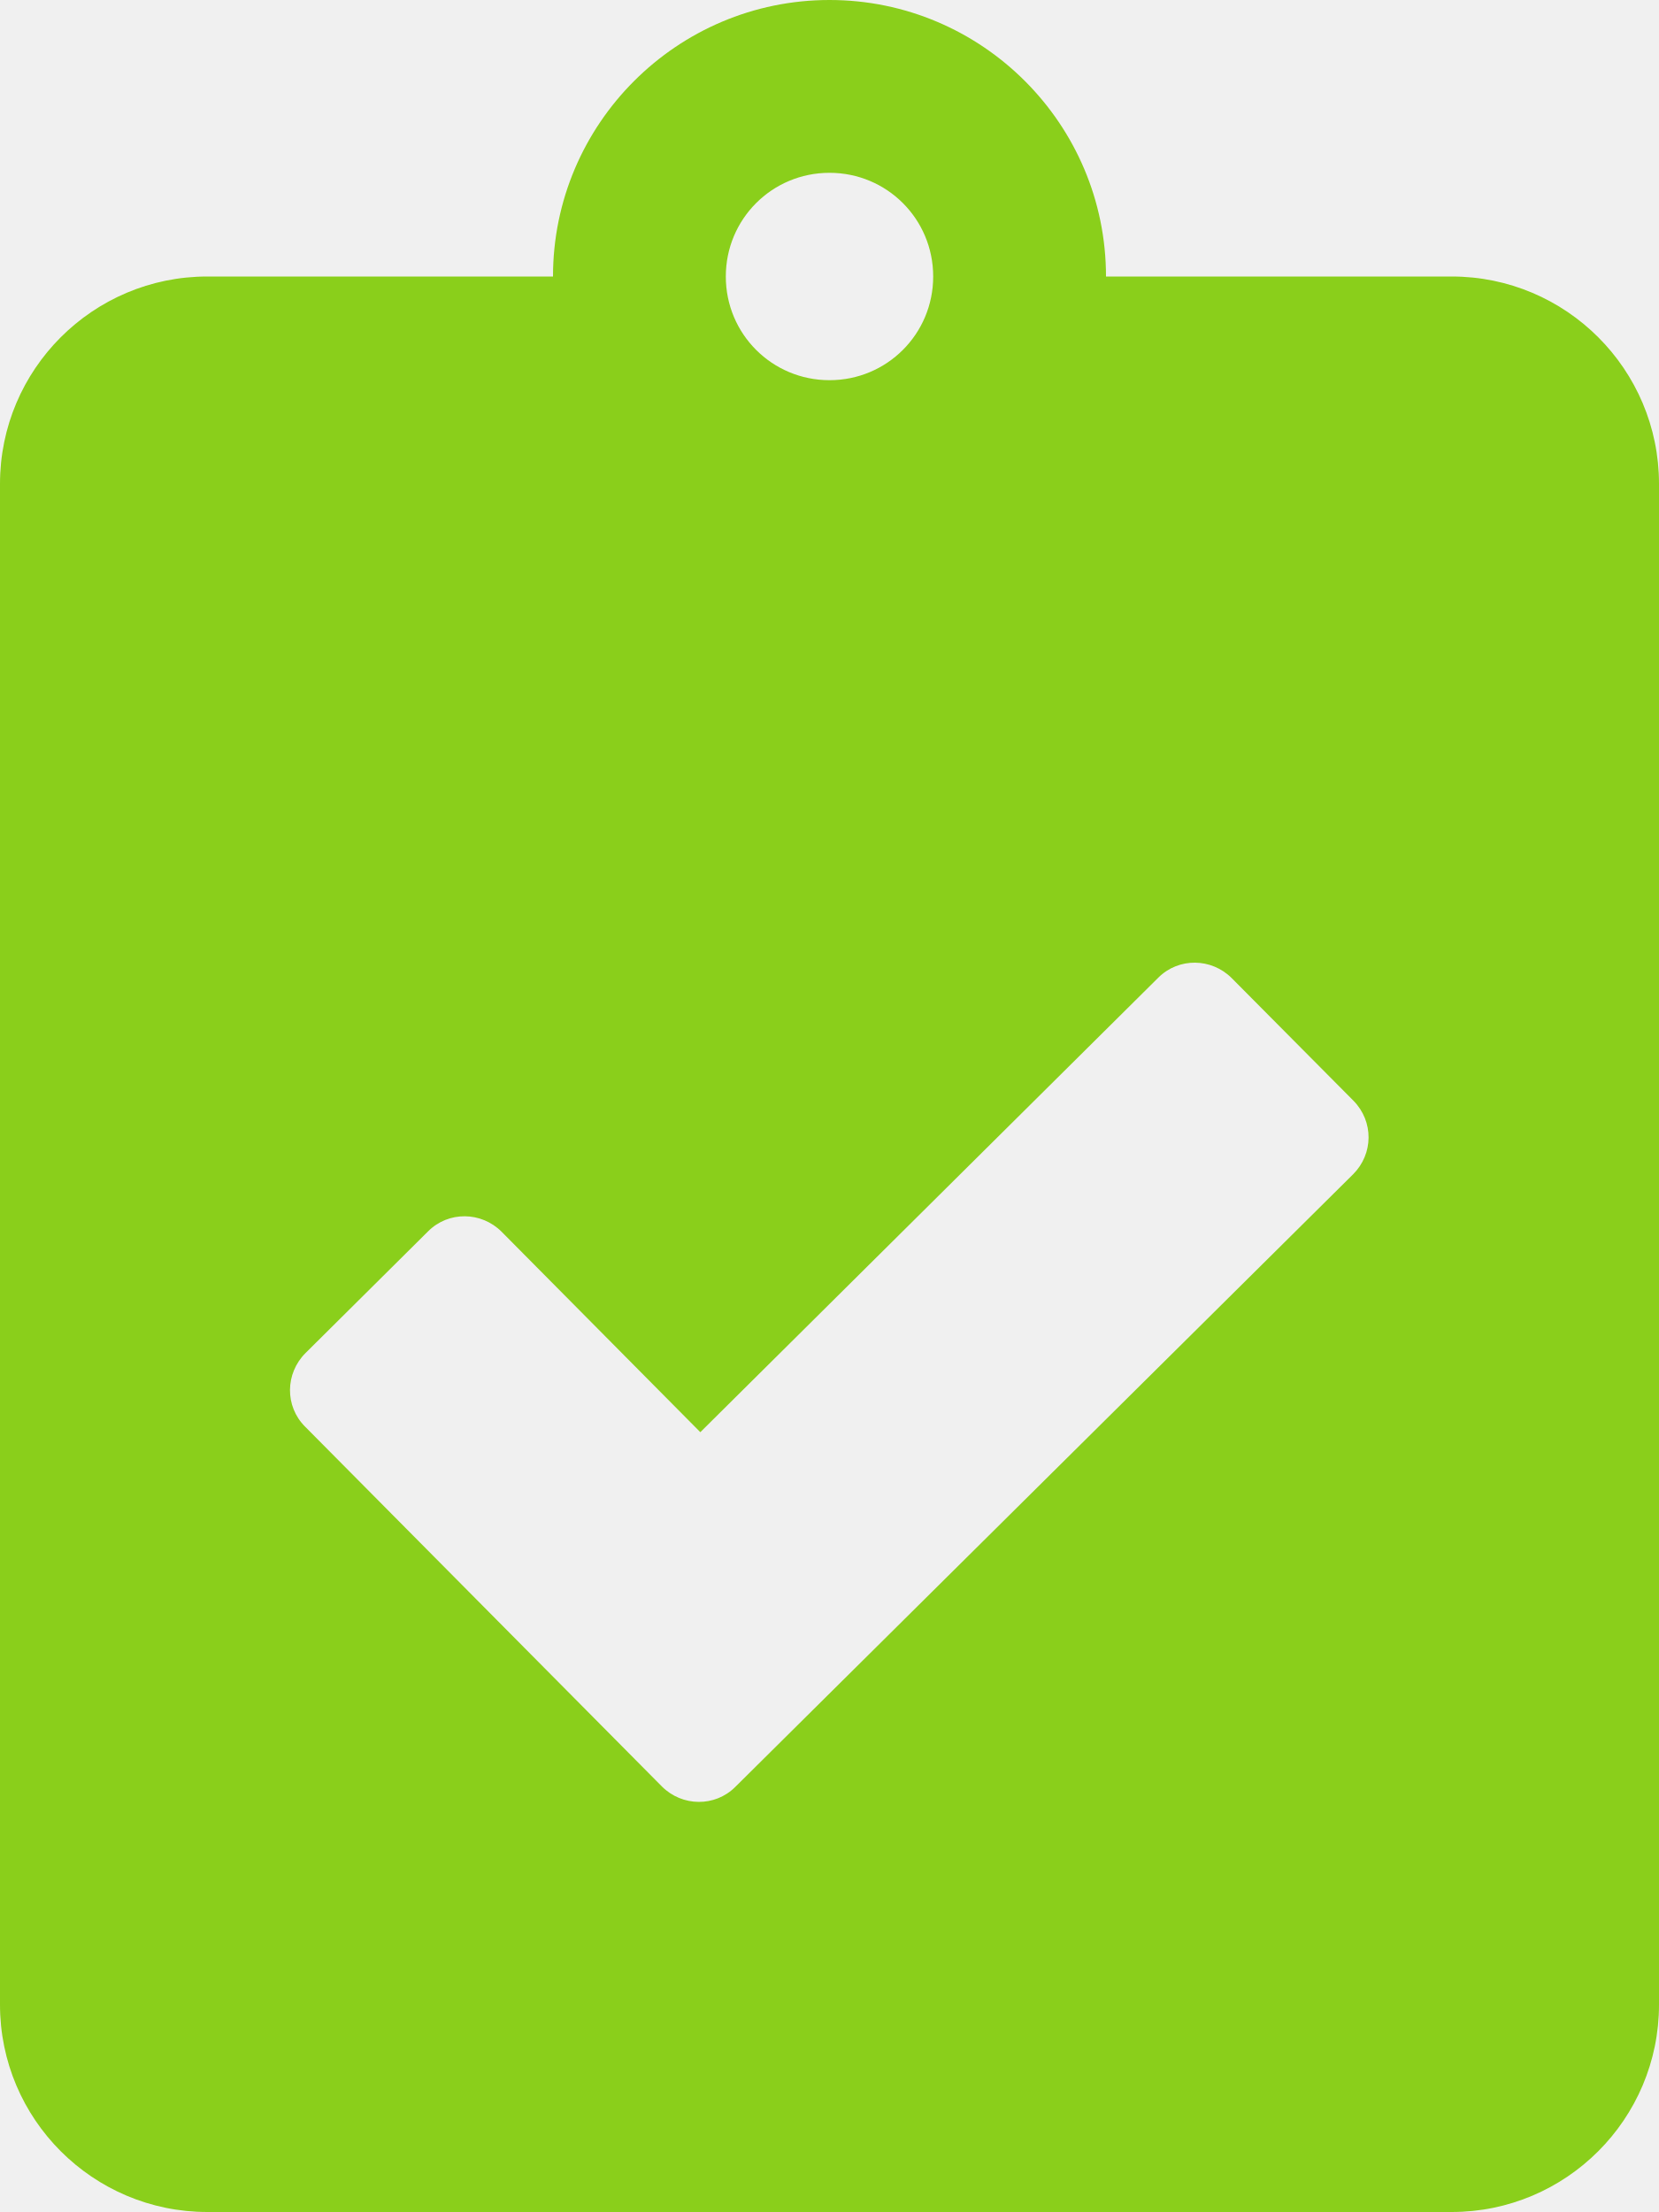
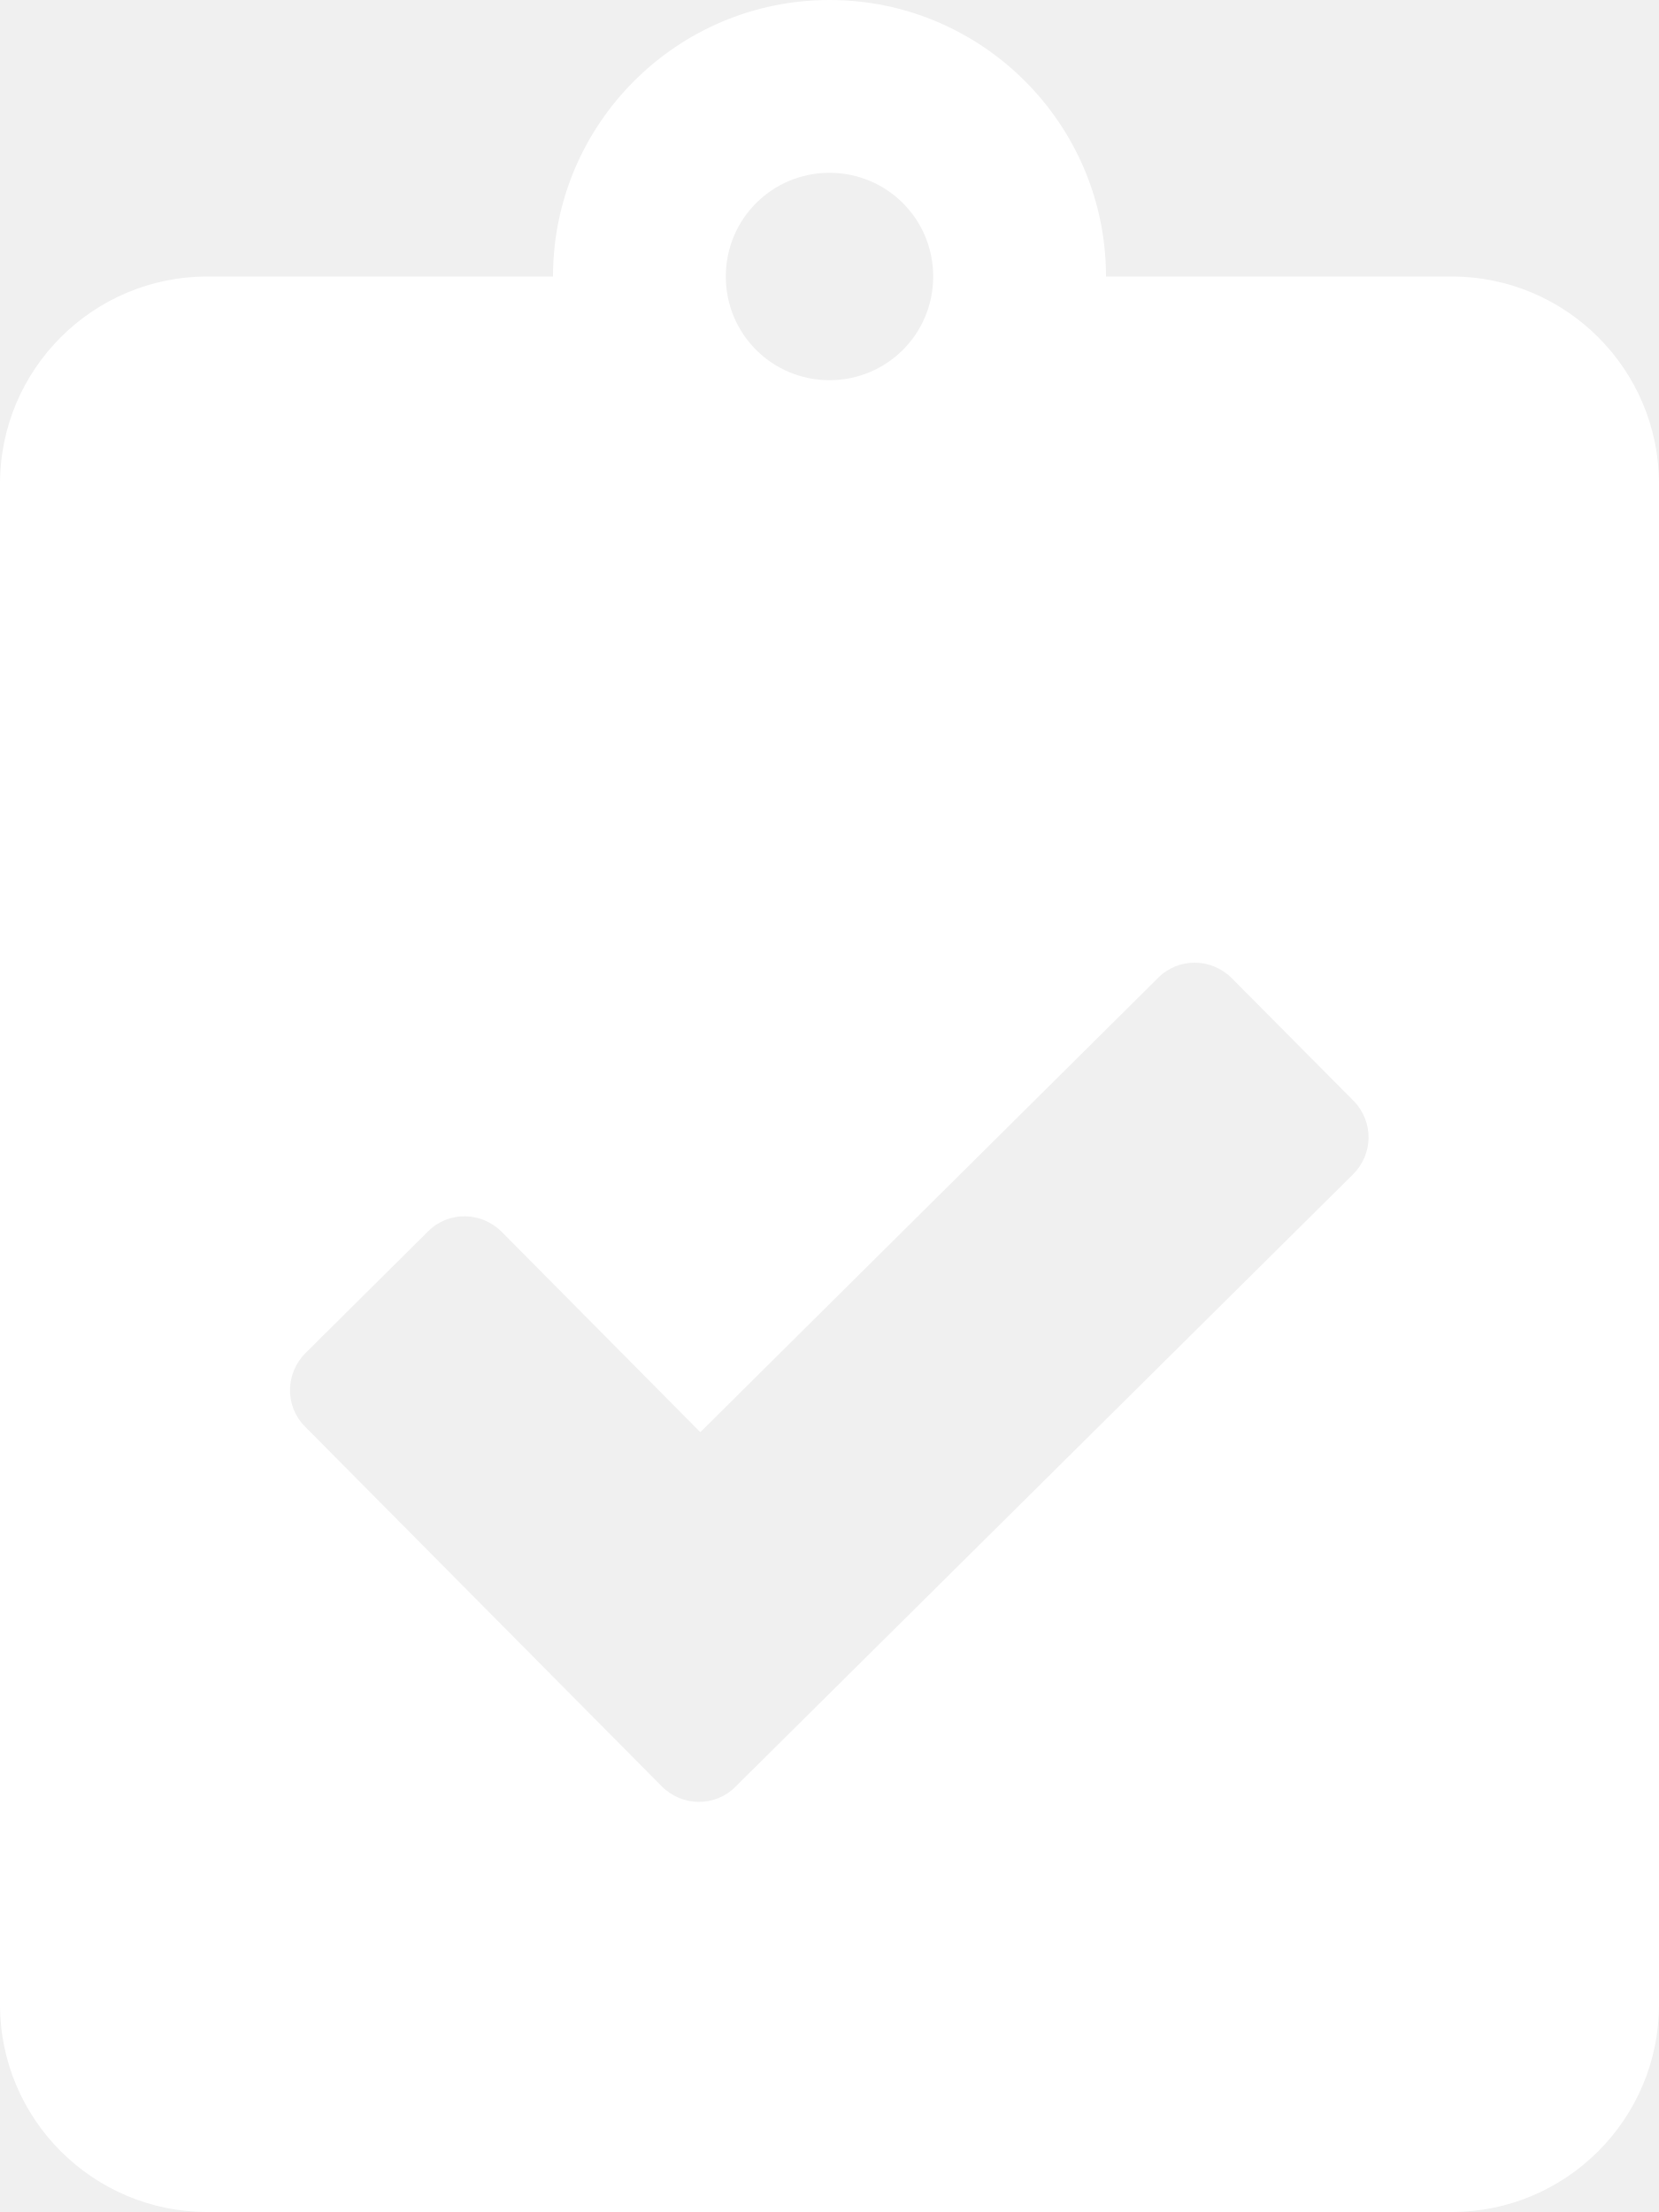
<svg xmlns="http://www.w3.org/2000/svg" aria-hidden="true" focusable="false" data-prefix="fas" data-icon="clipboard-check" class="svg-inline--fa fa-clipboard-check fa-w-12" role="img" viewBox="0 0 384 512">
-   <path fill="#8acf1b" d="M336 64h-80c0-35.3-28.7-64-64-64s-64 28.7-64 64H48C21.5 64 0 85.5 0 112v352c0 26.5 21.5 48 48 48h288c26.5 0 48-21.5 48-48V112c0-26.5-21.5-48-48-48zM192 40c13.3 0 24 10.7 24 24s-10.7 24-24 24-24-10.7-24-24 10.7-24 24-24zm121.2 231.8l-143 141.8c-4.7 4.7-12.3 4.6-17-.1l-82.6-83.3c-4.7-4.7-4.6-12.3.1-17L99.1 285c4.7-4.7 12.3-4.6 17 .1l46 46.4 106-105.2c4.7-4.7 12.3-4.6 17 .1l28.2 28.4c4.7 4.8 4.6 12.3-.1 17z" />
+   <path fill="#fff" d="M336 64h-80c0-35.3-28.7-64-64-64s-64 28.7-64 64H48C21.5 64 0 85.5 0 112v352c0 26.5 21.5 48 48 48h288c26.5 0 48-21.5 48-48V112c0-26.5-21.5-48-48-48zM192 40c13.3 0 24 10.7 24 24s-10.7 24-24 24-24-10.7-24-24 10.7-24 24-24zm121.2 231.8l-143 141.8c-4.7 4.7-12.3 4.6-17-.1l-82.6-83.3c-4.7-4.7-4.6-12.3.1-17L99.1 285c4.7-4.7 12.3-4.6 17 .1l46 46.4 106-105.2c4.7-4.7 12.3-4.6 17 .1l28.2 28.4c4.7 4.8 4.6 12.3-.1 17z" />
</svg>
